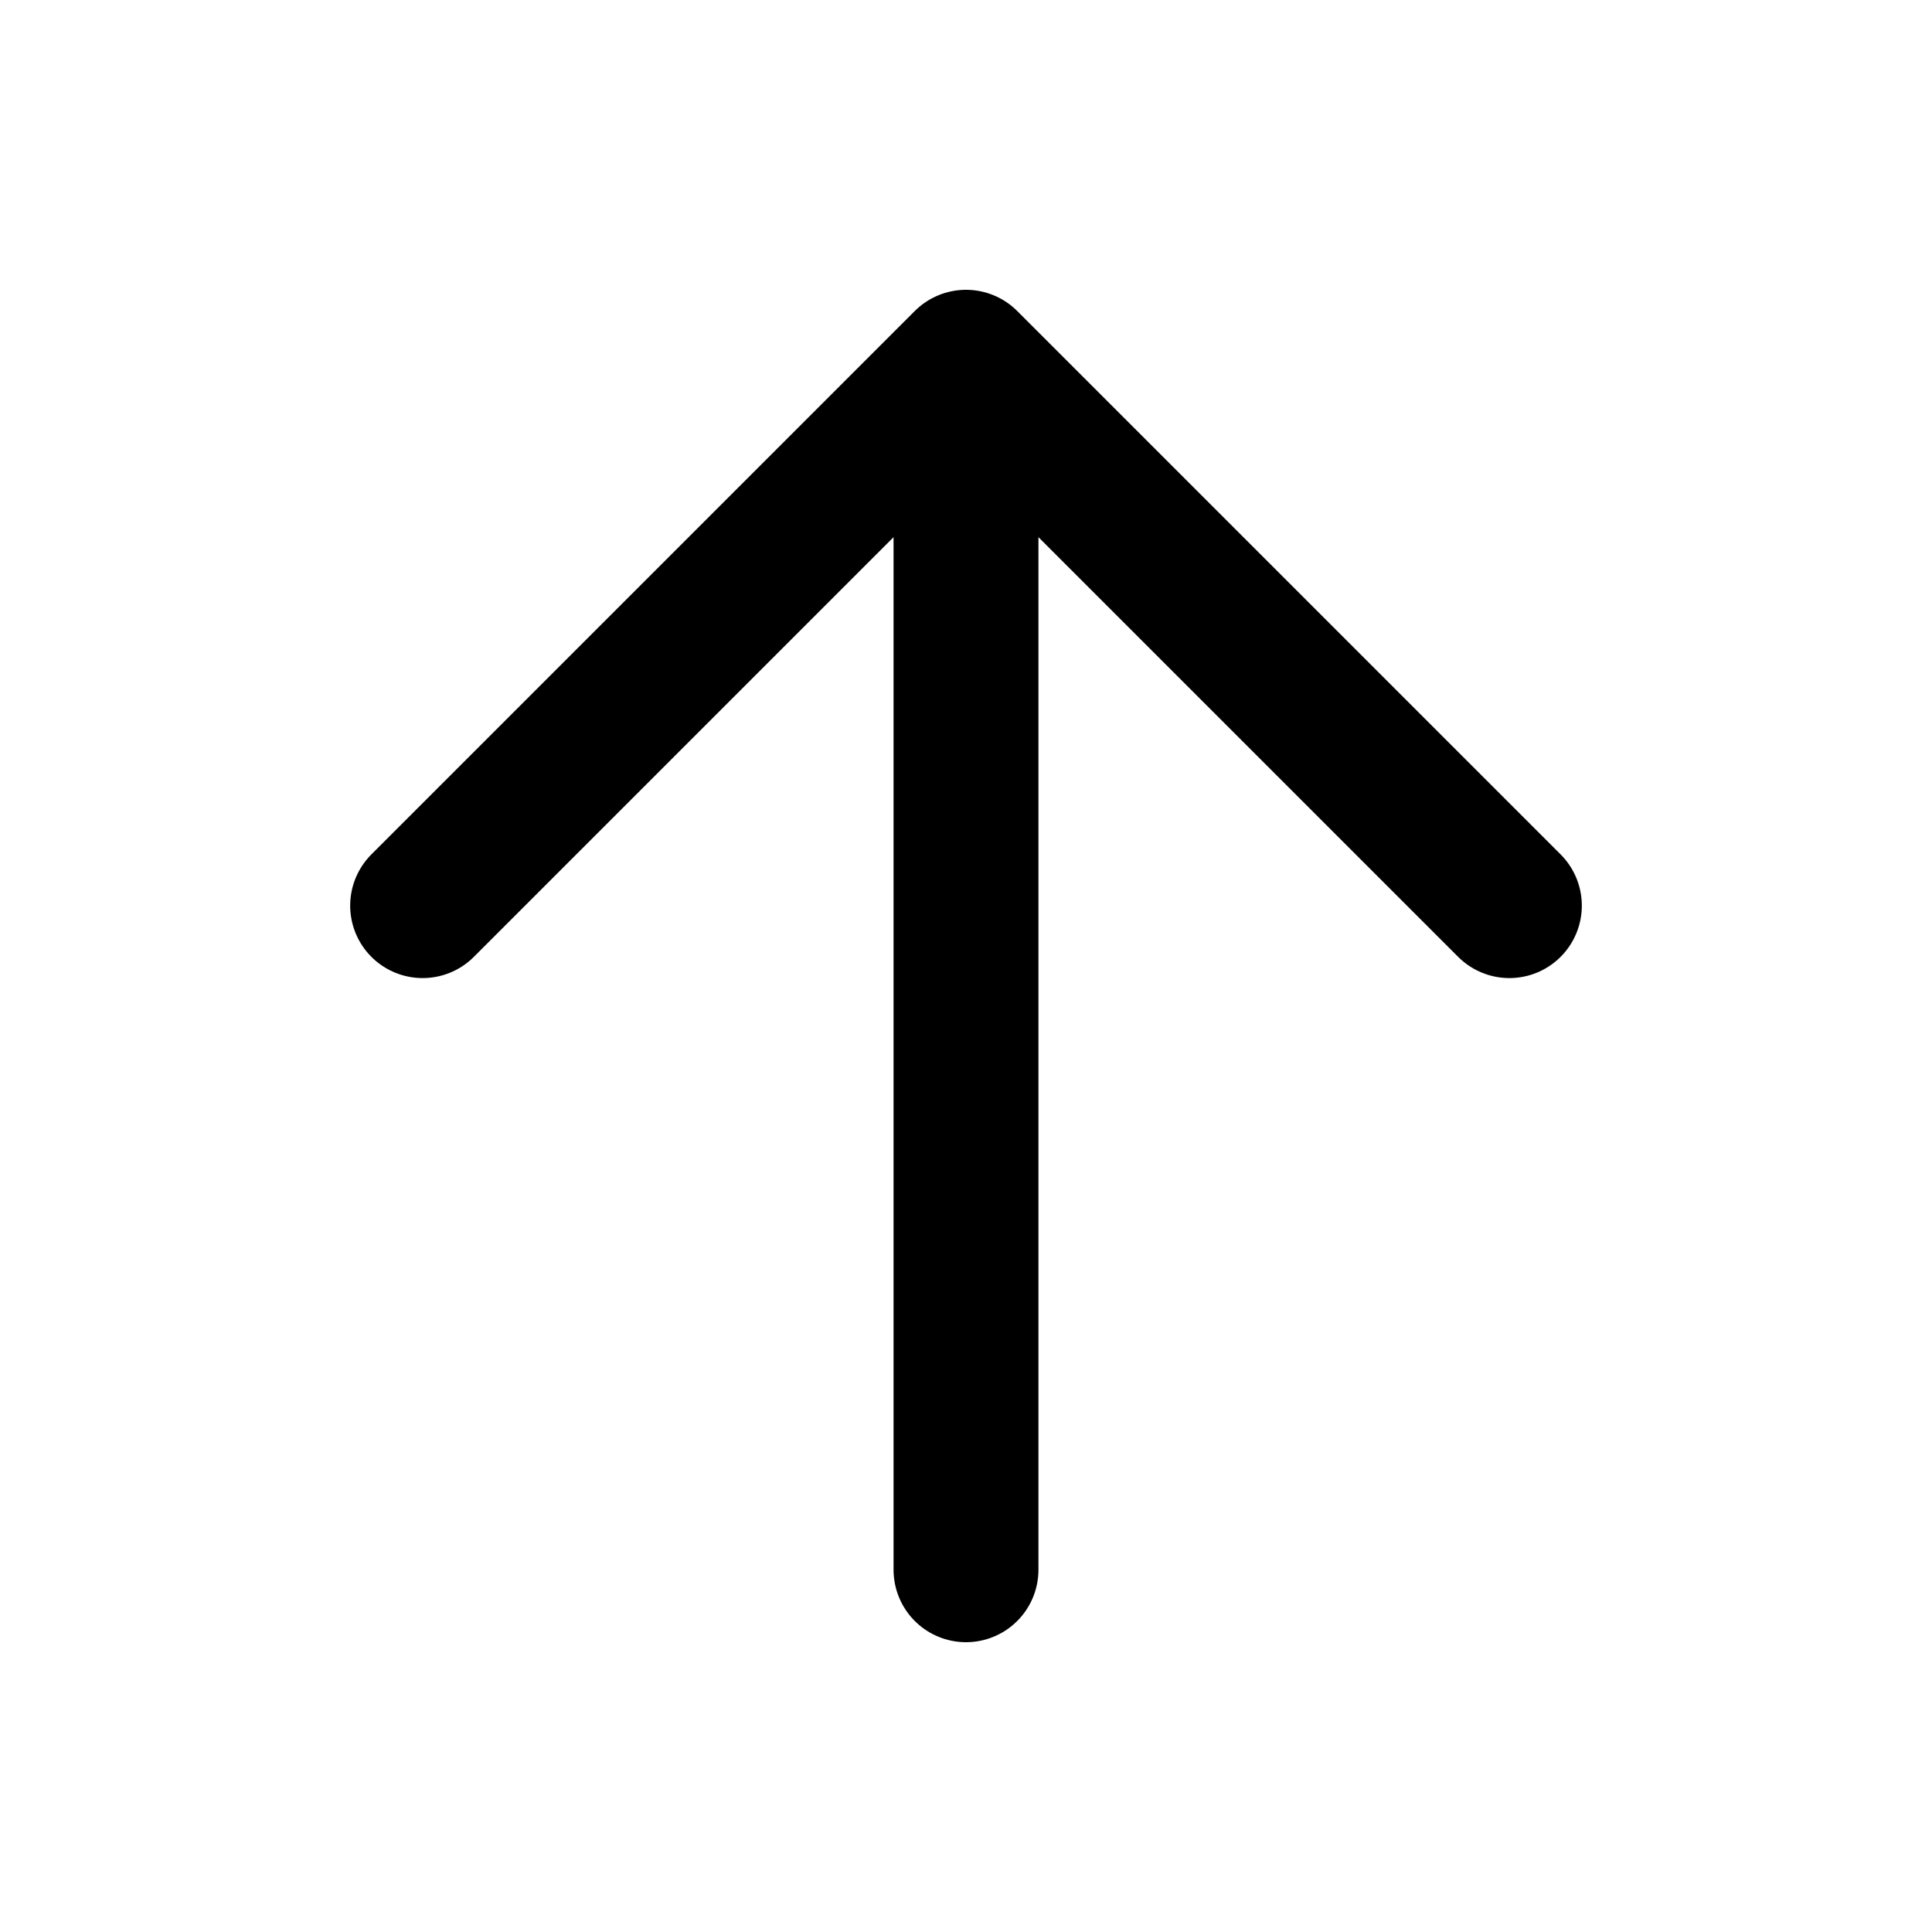
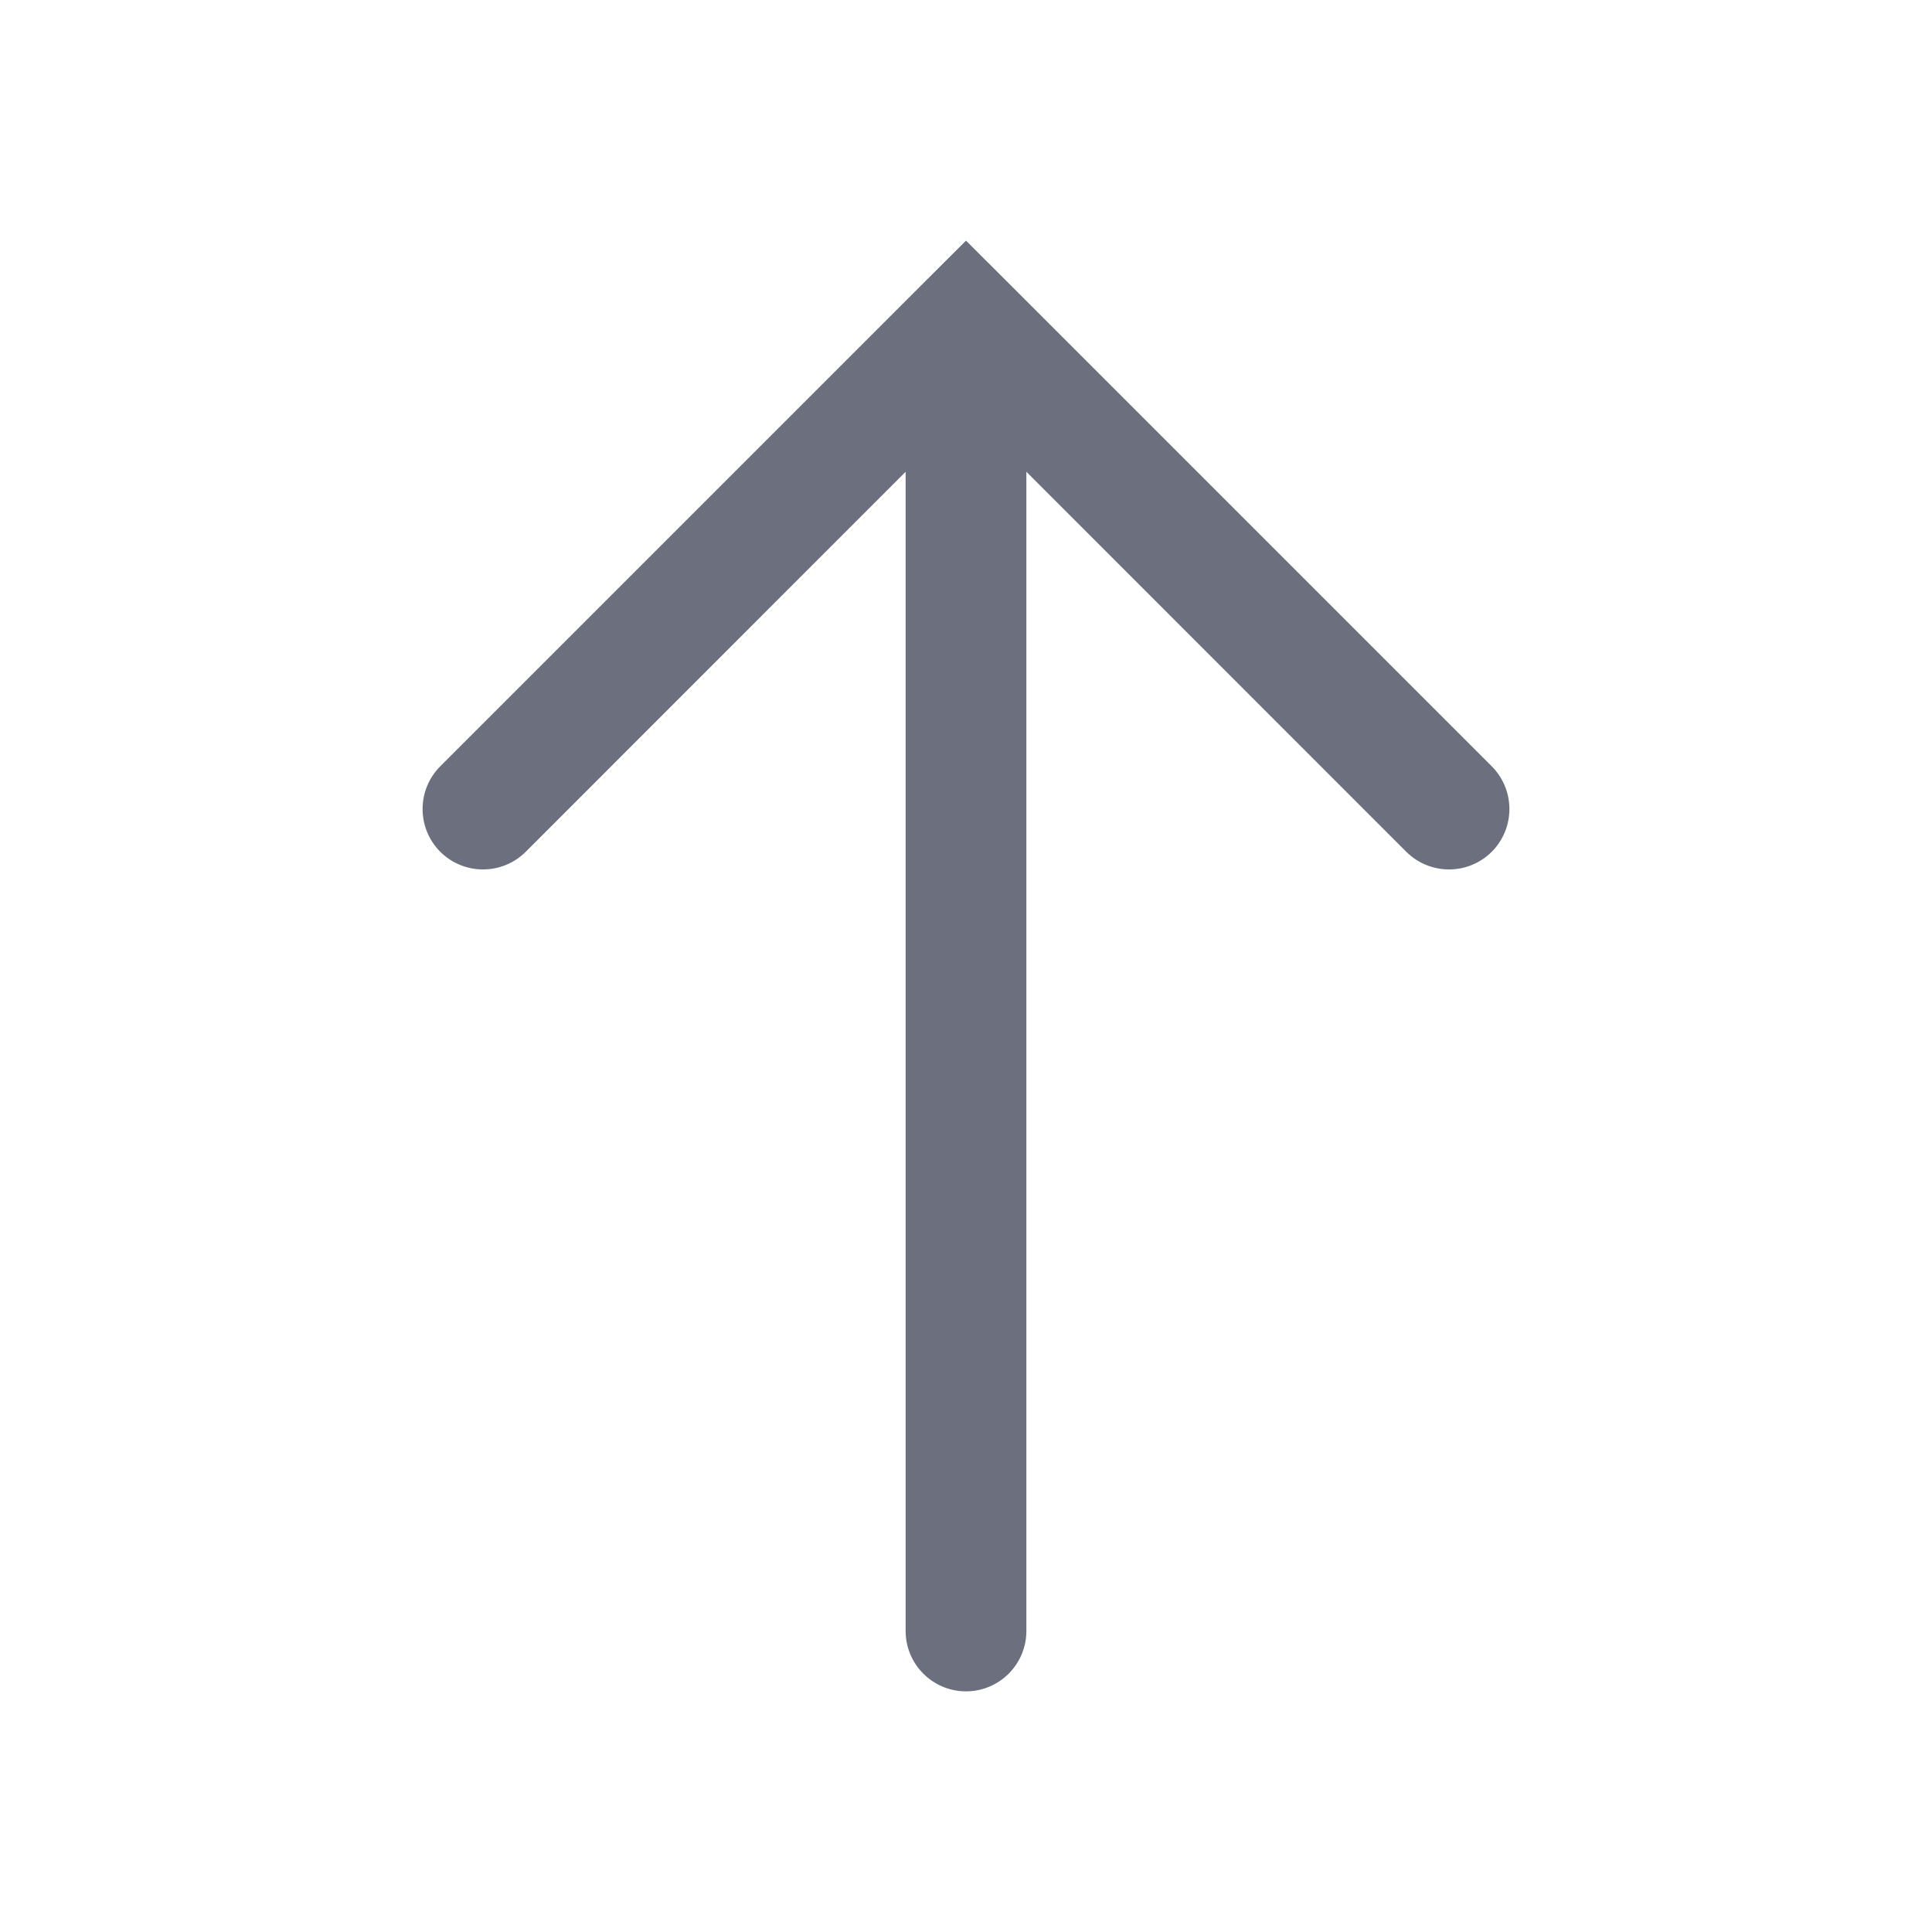
<svg xmlns="http://www.w3.org/2000/svg" width="16" height="16" viewBox="0 0 16 16" fill="none">
-   <path d="M8 3L12.5 7.5M8 3L3.5 7.5M8 3V13" stroke="black" stroke-width="1.2" stroke-linecap="round" stroke-linejoin="round" />
+   <path fill-rule="evenodd" clip-rule="evenodd" d="M12.354 6.346C12.549 6.542 12.549 6.858 12.354 7.054C12.158 7.249 11.842 7.249 11.646 7.054L8.5 3.907L8.5 13.507C8.5 13.783 8.276 14.007 8 14.007C7.724 14.007 7.5 13.783 7.5 13.507L7.5 3.907L4.354 7.054C4.158 7.249 3.842 7.249 3.646 7.054C3.451 6.858 3.451 6.542 3.646 6.346L7.646 2.346L8 1.993L8.354 2.346L12.354 6.346Z" fill="#6C707E" />
</svg>
